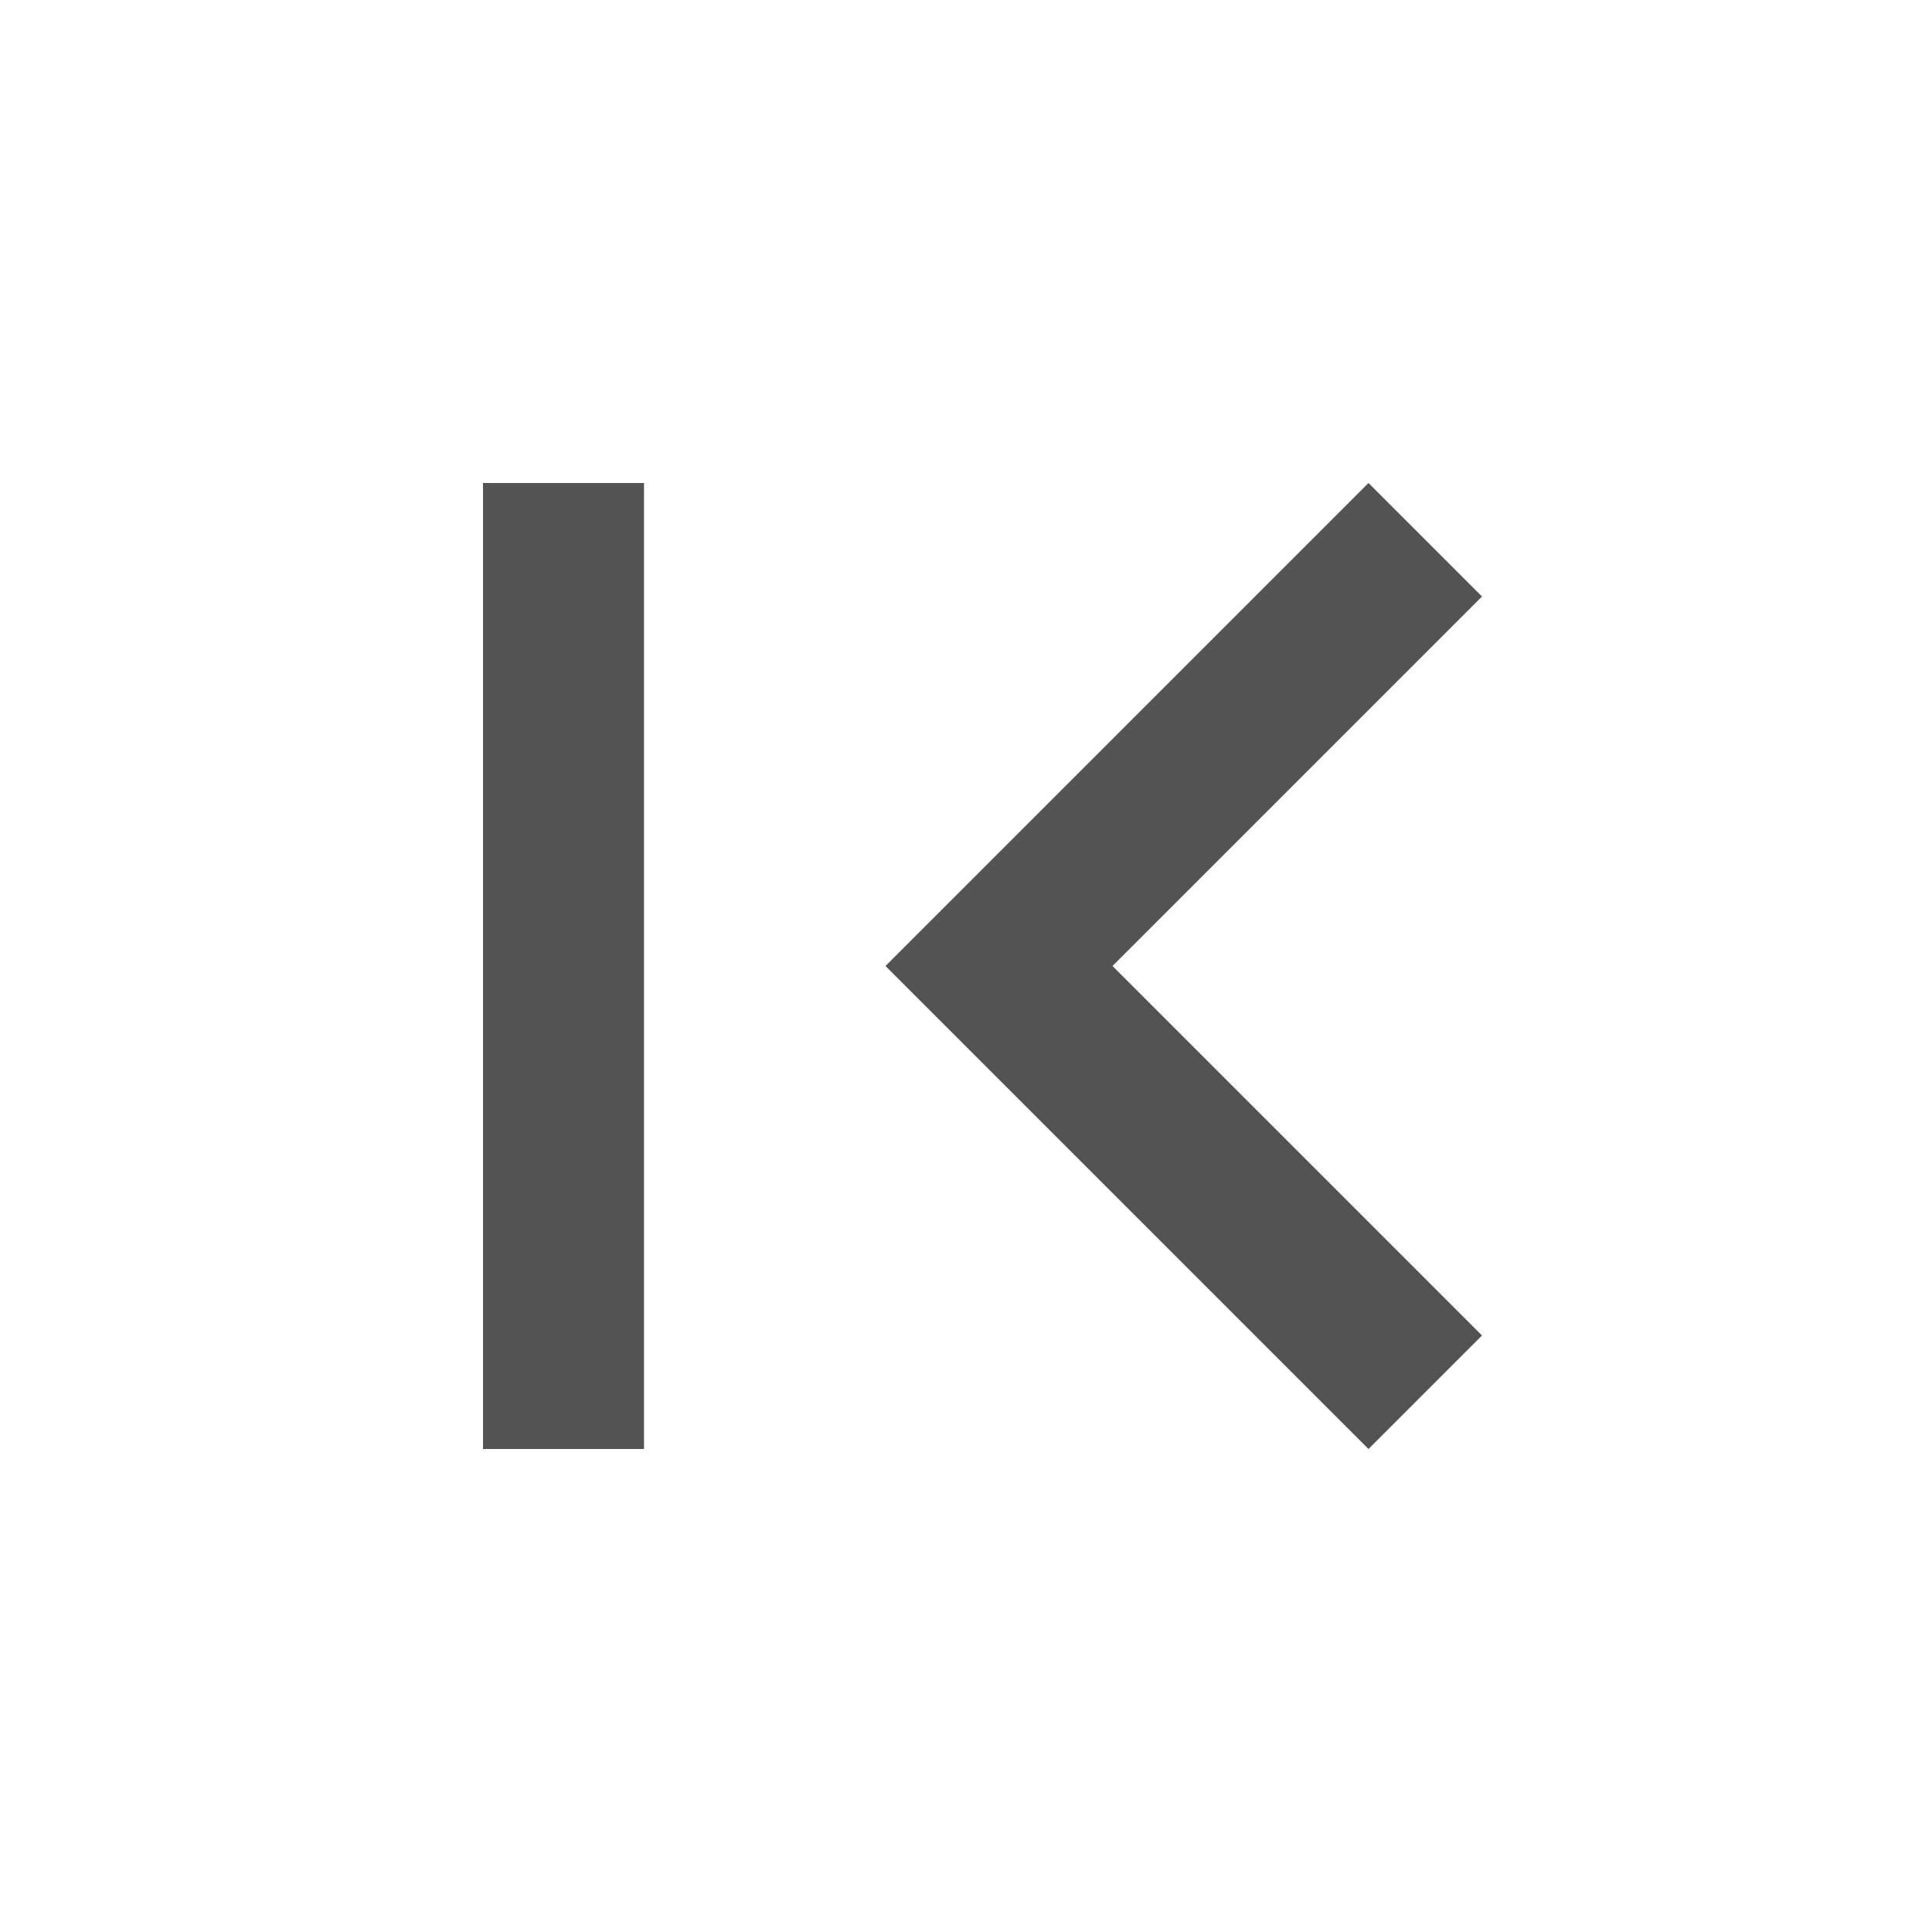
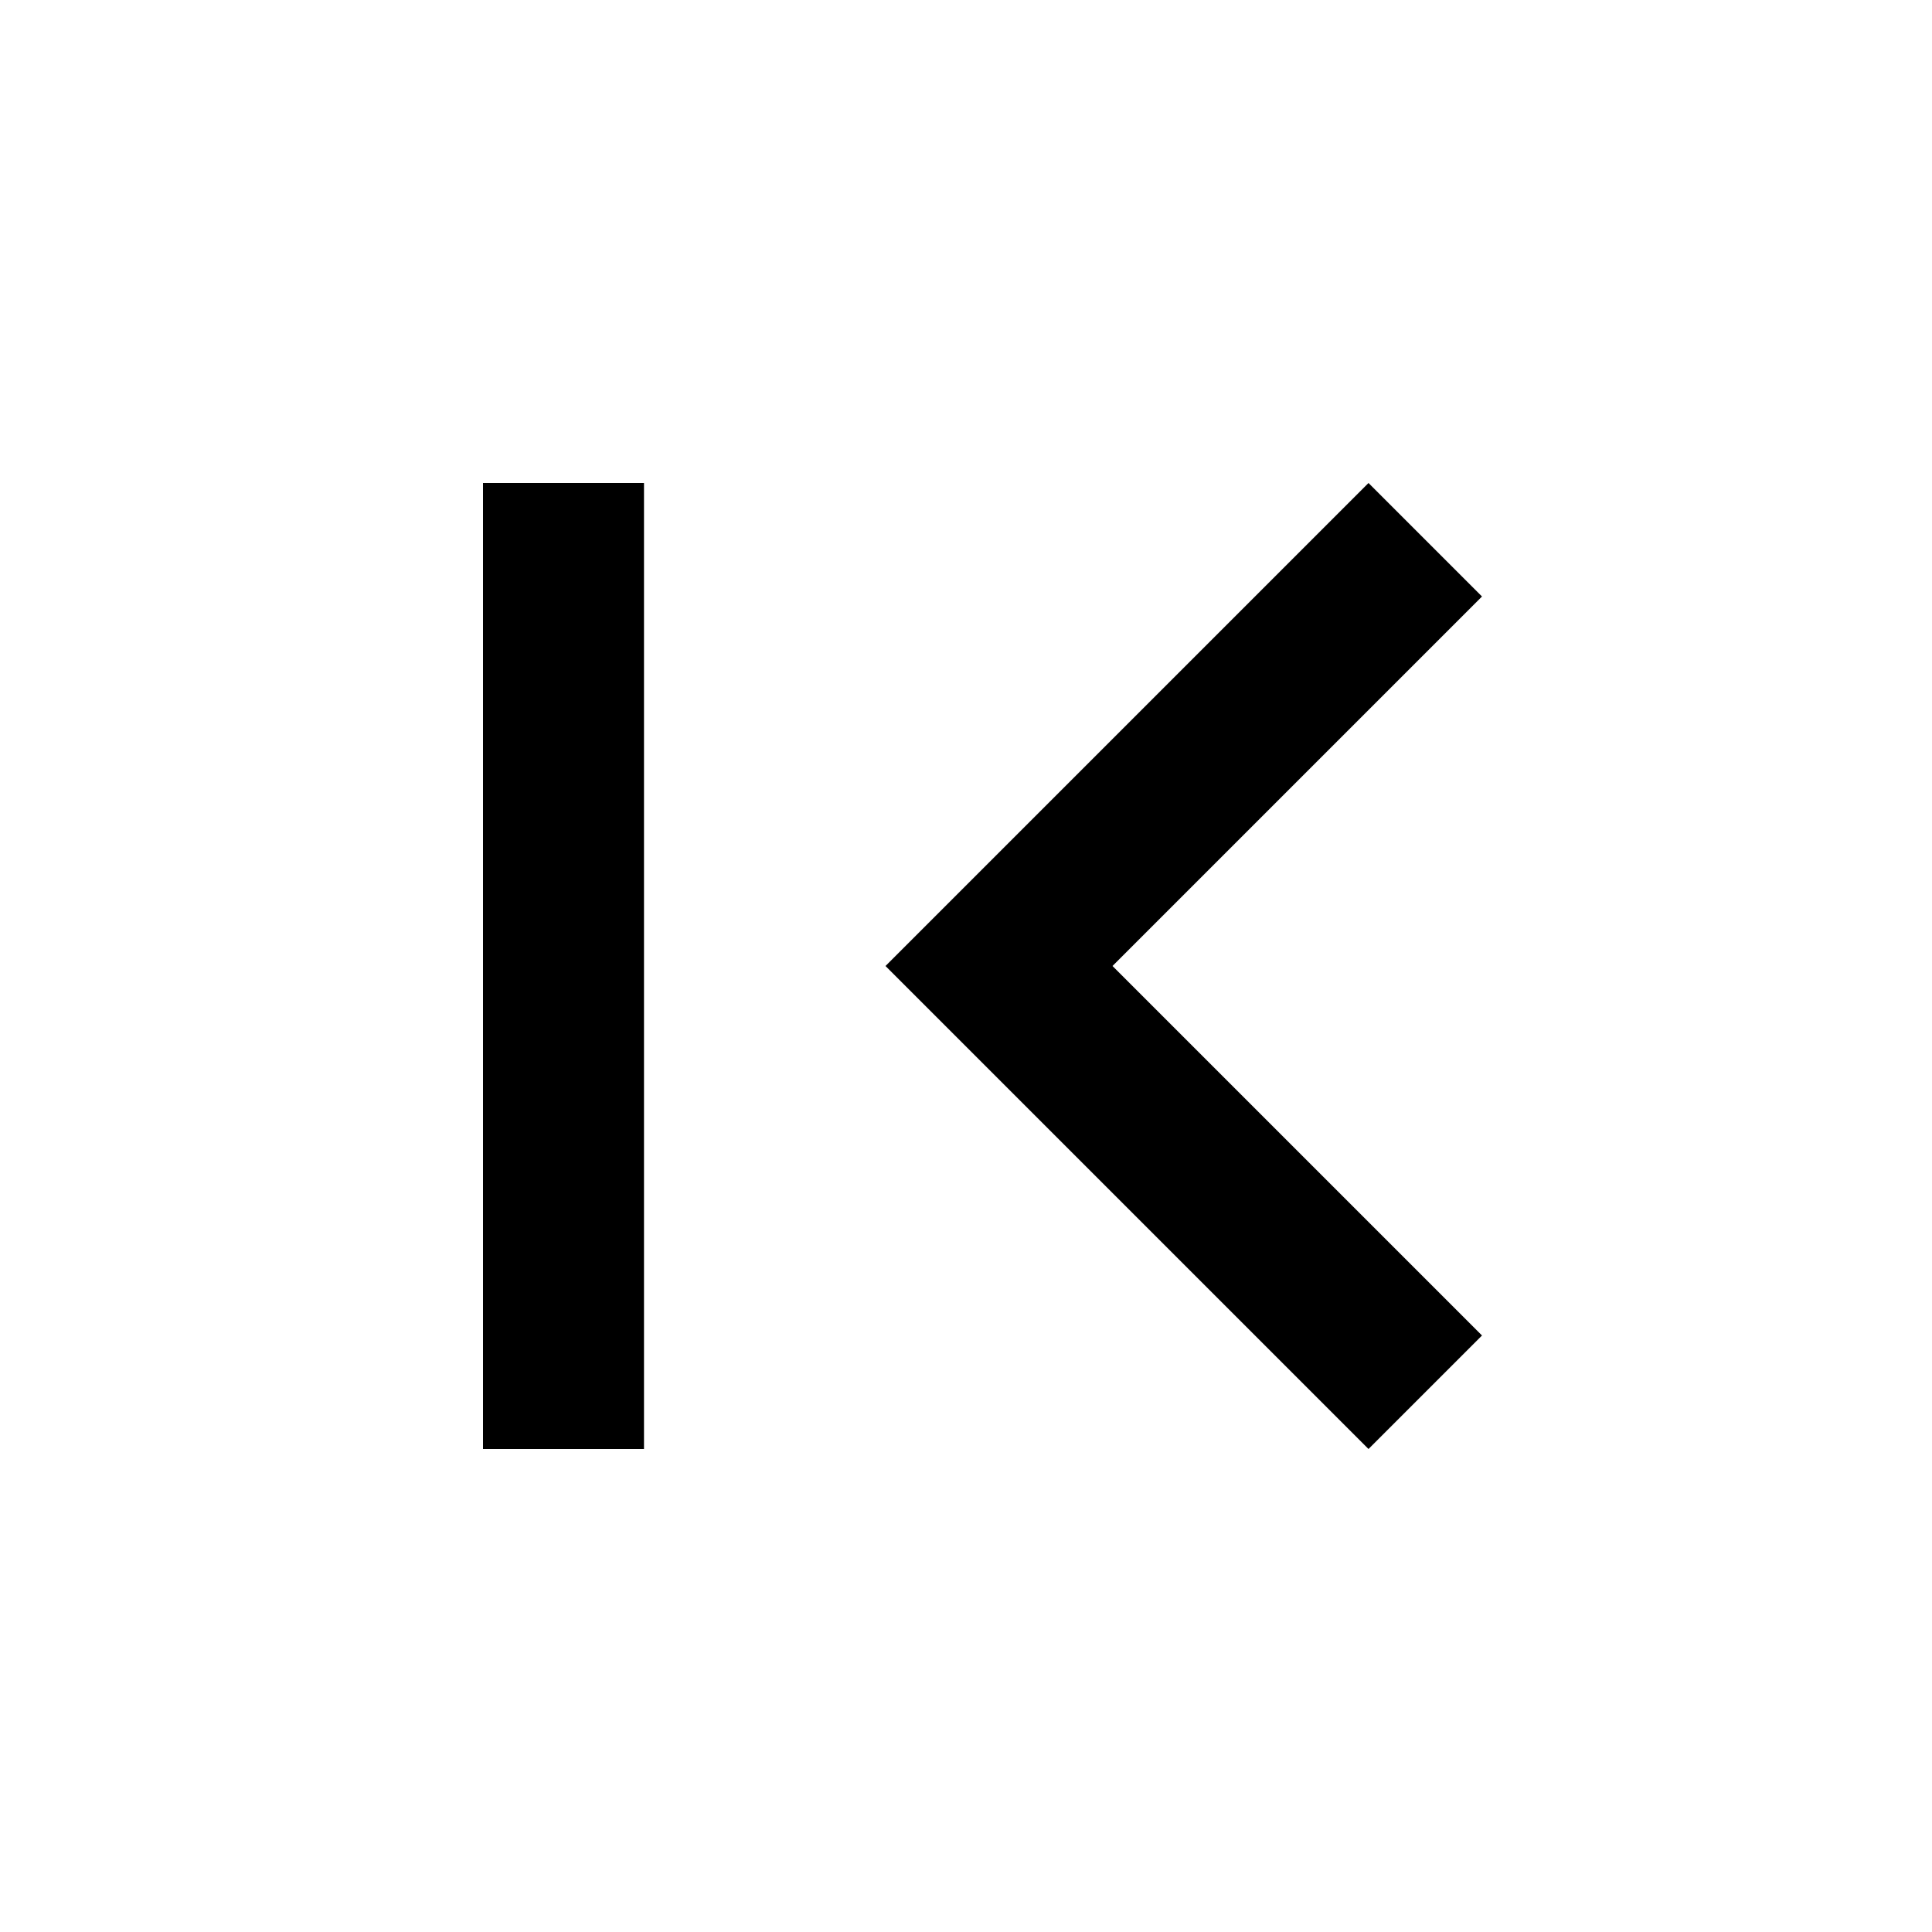
- <svg xmlns="http://www.w3.org/2000/svg" height="24px" viewBox="0 0 24 24" width="24px" fill="#535353">
+ <svg xmlns="http://www.w3.org/2000/svg" height="24px" viewBox="0 0 24 24" width="24px" fill="#000000">
  <path d="M24 0v24H0V0h24z" fill="none" opacity=".87" />
  <path d="M18.41 16.59L13.82 12l4.59-4.59L17 6l-6 6 6 6 1.41-1.41zM6 6h2v12H6V6z" />
</svg>
